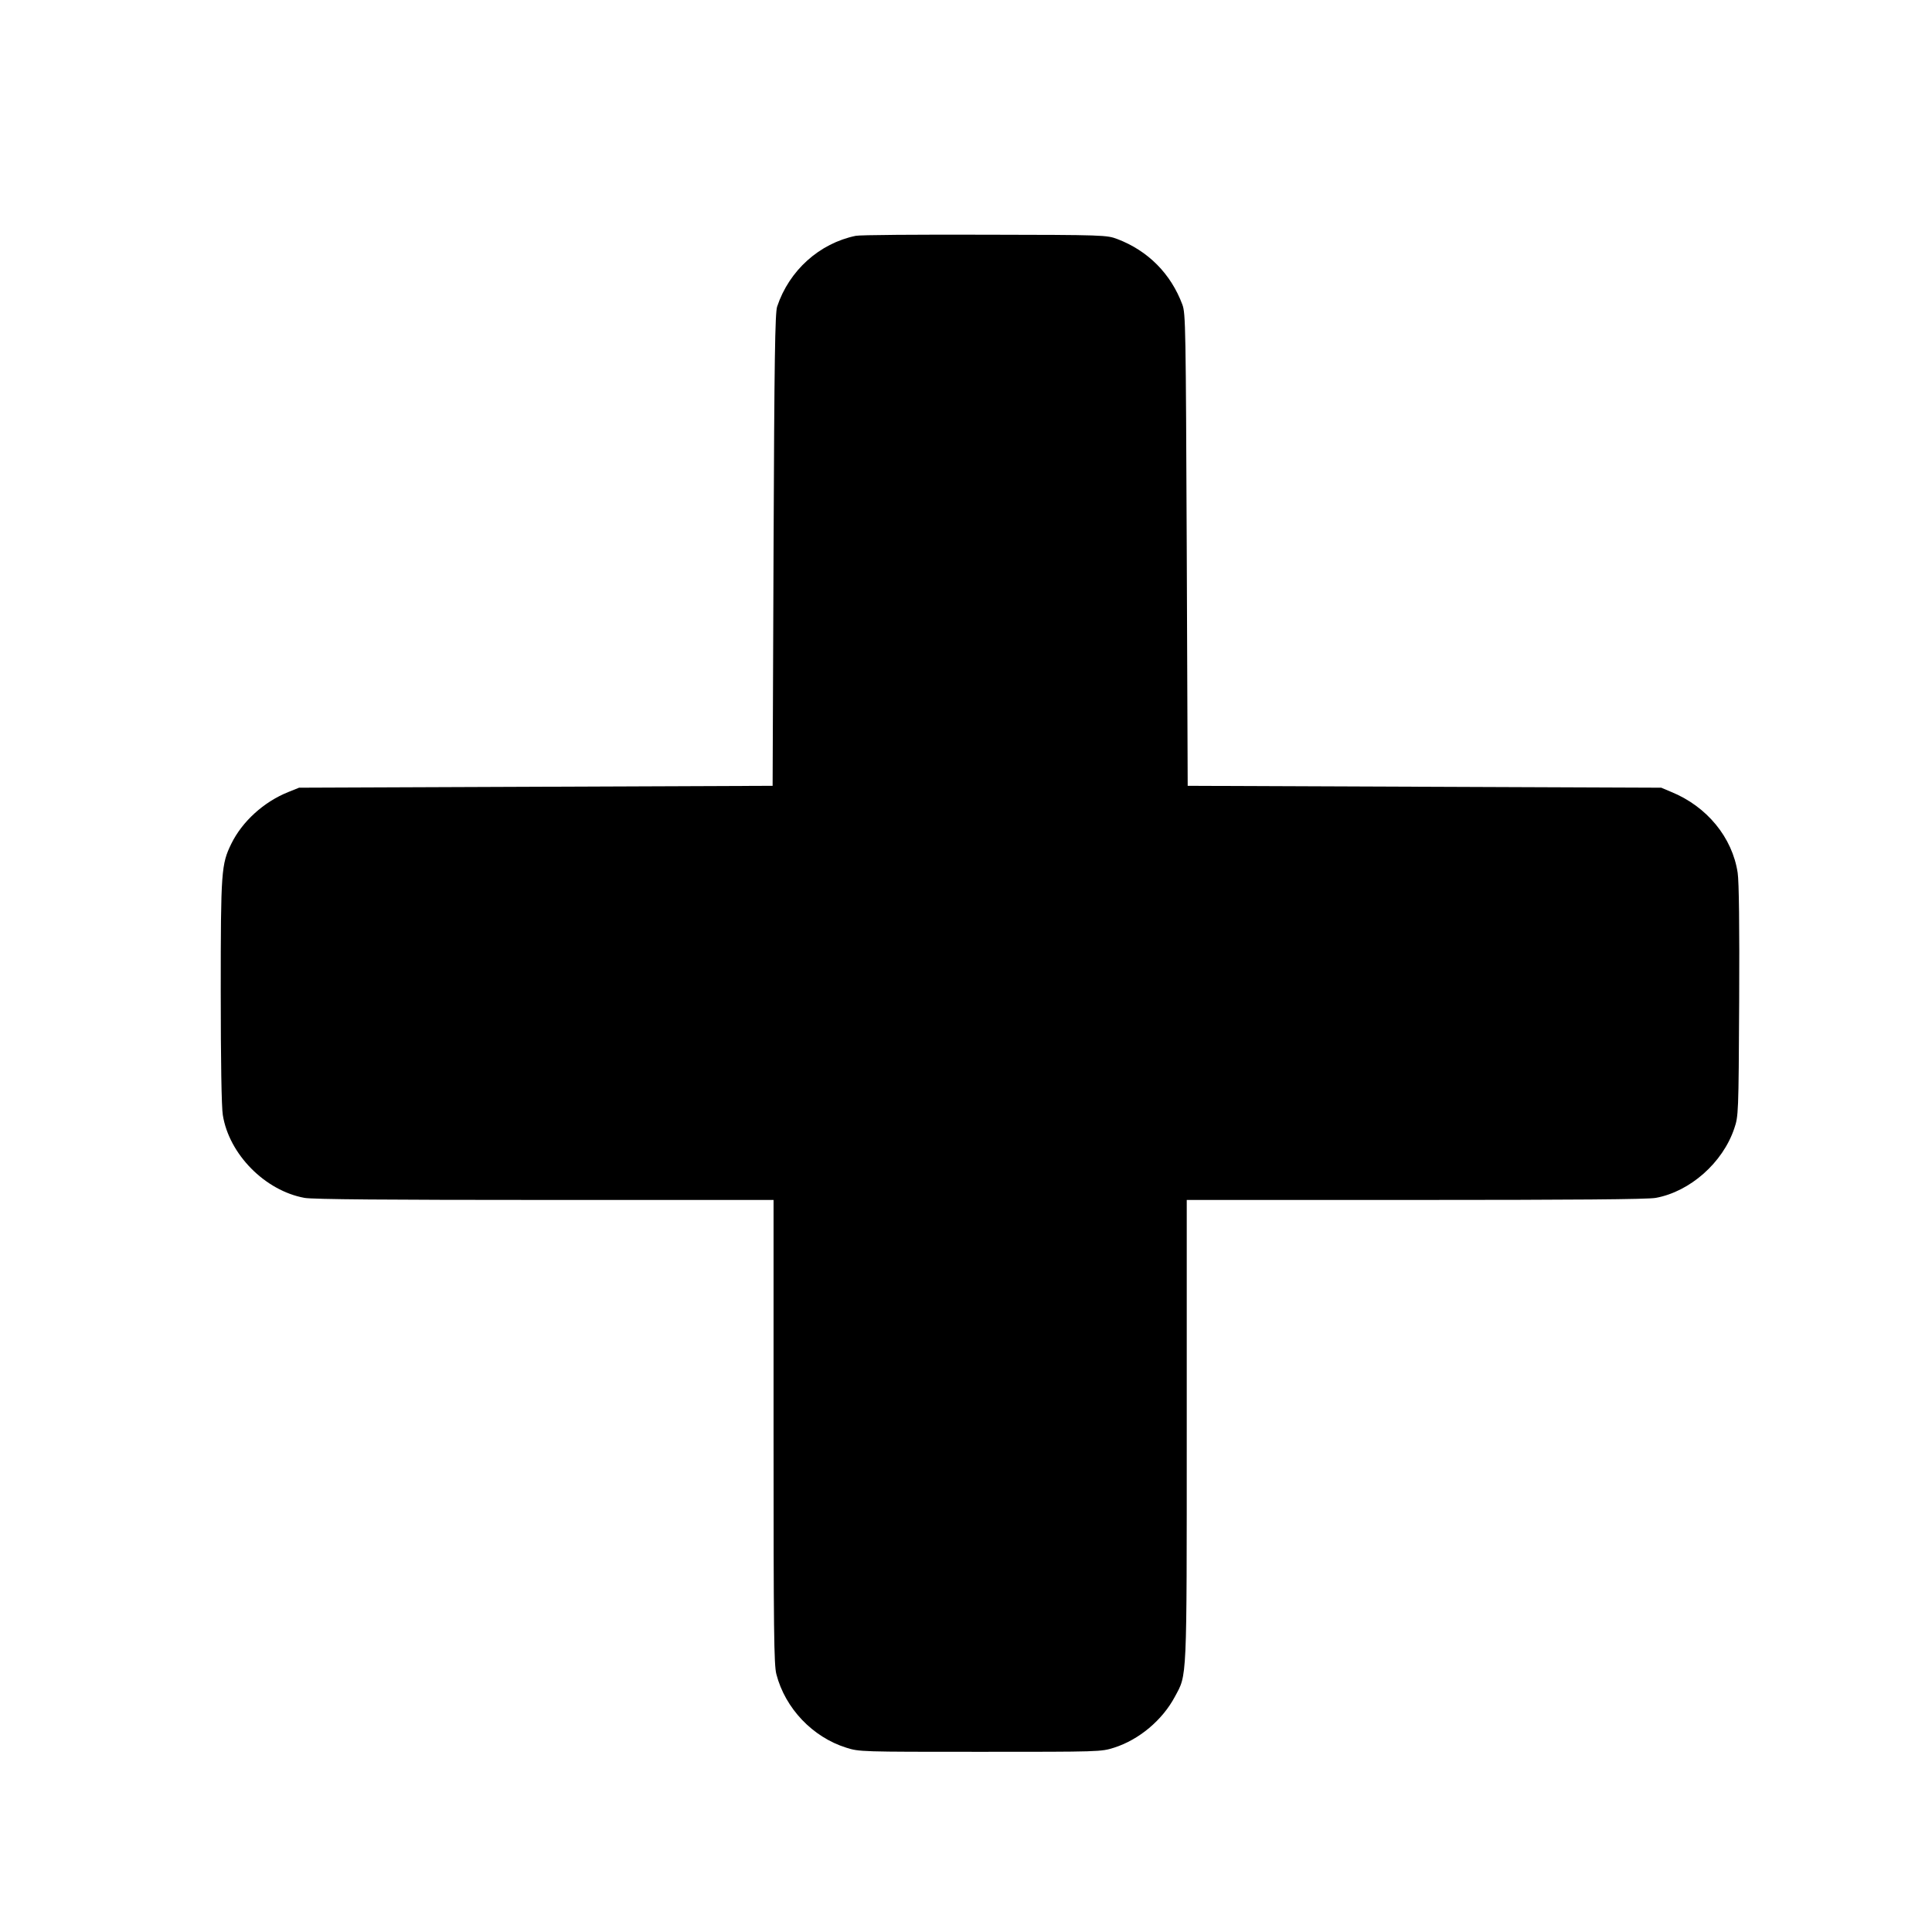
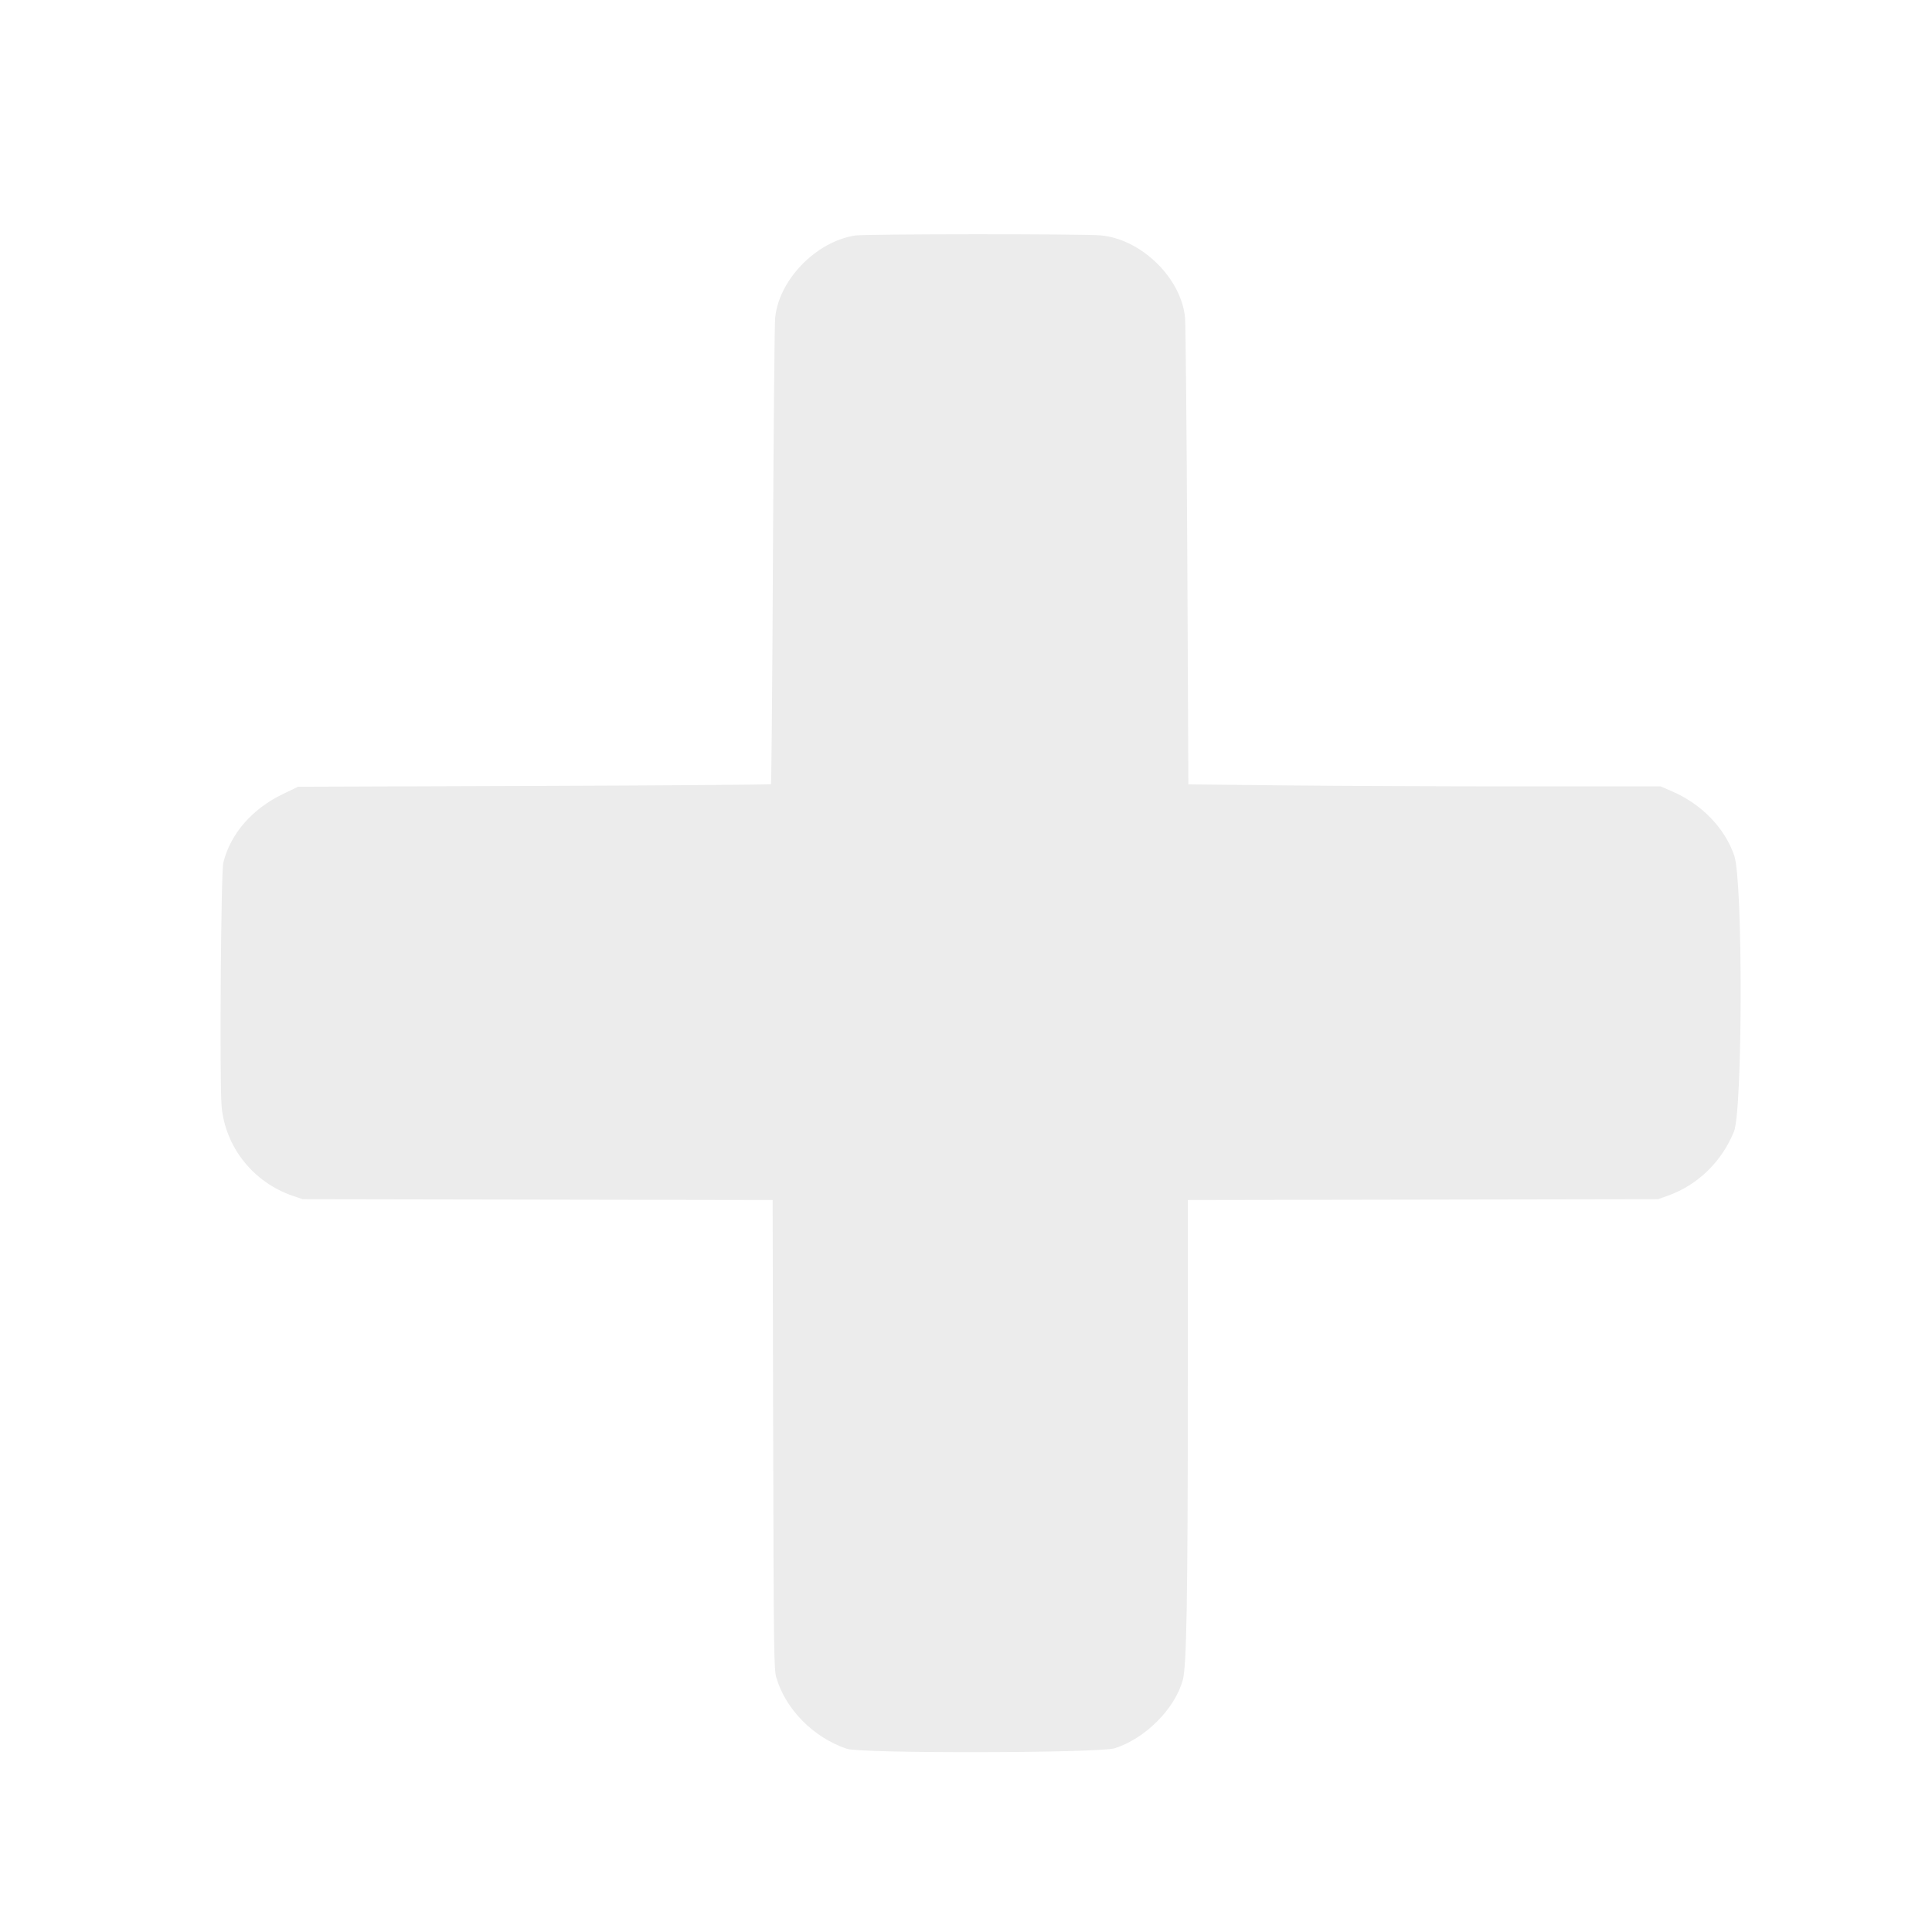
- <svg xmlns="http://www.w3.org/2000/svg" version="1.0" width="1024pt" height="1024pt" viewBox="0 0 1024 1024" preserveAspectRatio="xMidYMid meet">
-   <g transform="translate(0,1024) scale(0.1,-0.1)" fill="#000000" stroke="none">
-     <path d="M4535 8990 c-192 -40 -352 -183 -416 -375 -11 -32 -15 -278 -19 -1290 l-5 -1250 -1255 -5 -1255 -5 -57 -23 c-130 -52 -244 -156 -302 -274 -53 -109 -56 -142 -56 -783 0 -364 4 -615 11 -655 33 -208 224 -401 433 -439 41 -8 451 -11 1273 -11 l1213 0 0 -1228 c0 -1062 2 -1236 15 -1286 47 -181 192 -333 370 -389 69 -22 77 -22 710 -22 634 0 641 0 710 22 132 42 256 146 322 270 65 121 63 64 63 1411 l0 1222 1213 0 c822 0 1232 3 1273 11 181 33 355 186 416 368 22 65 23 75 26 675 2 395 -1 634 -8 680 -28 187 -163 352 -353 429 l-52 22 -1255 5 -1255 5 -5 1250 c-5 1184 -6 1253 -23 1300 -61 164 -182 286 -345 348 -56 21 -67 22 -702 23 -355 1 -663 -1 -685 -6z" />
+ <svg xmlns="http://www.w3.org/2000/svg" id="svg" version="1.1" width="400" height="400" viewBox="0, 0, 400,400">
+   <g id="svgg">
+     <path id="path0" d="M177.031 48.760 C 168.879 50.033,161.150 58.054,160.480 65.938 C 160.356 67.398,160.153 89.650,160.029 115.385 C 159.905 141.120,159.720 162.259,159.619 162.360 C 159.518 162.461,137.449 162.621,110.577 162.715 L 61.719 162.886 58.594 164.387 C 52.209 167.452,47.714 172.620,46.236 178.594 C 45.737 180.610,45.432 224.232,45.883 229.078 C 46.670 237.541,52.442 244.787,60.625 247.586 L 62.656 248.281 111.310 248.367 L 159.964 248.453 160.076 296.961 C 160.178 341.822,160.227 345.608,160.727 347.315 C 162.658 353.912,168.395 359.715,175.313 362.071 C 178.225 363.063,227.613 362.967,230.781 361.963 C 237.109 359.958,243.264 353.784,244.887 347.813 C 245.672 344.925,245.909 331.408,245.924 288.679 L 245.938 248.453 294.609 248.367 L 343.281 248.281 345.313 247.557 C 351.473 245.361,356.439 240.550,358.993 234.306 C 360.805 229.875,360.869 182.503,359.070 177.188 C 357.141 171.489,352.345 166.510,346.231 163.861 L 343.812 162.813 315.083 162.813 C 299.281 162.812,277.283 162.719,266.197 162.605 L 246.040 162.398 245.816 115.340 C 245.693 89.458,245.481 67.135,245.345 65.733 C 244.551 57.543,236.266 49.481,227.872 48.731 C 224.137 48.397,179.190 48.422,177.031 48.760 " stroke="none" fill="#ececec" fill-rule="evenodd" />
+     <path id="path1" d="" stroke="none" fill="#f0ecec" fill-rule="evenodd" />
+     <path id="path2" d="" stroke="none" fill="#f0ecec" fill-rule="evenodd" />
+     <path id="path3" d="" stroke="none" fill="#f0ecec" fill-rule="evenodd" />
+     <path id="path4" d="" stroke="none" fill="#f0ecec" fill-rule="evenodd" />
+     <path id="path5" d="" stroke="none" fill="#f0ecec" fill-rule="evenodd" />
+     <path id="path6" d="" stroke="none" fill="#f0ecec" fill-rule="evenodd" />
+     <path id="path7" d="" stroke="none" fill="#f0ecec" fill-rule="evenodd" />
+     <path id="path8" d="" stroke="none" fill="#f0ecec" fill-rule="evenodd" />
  </g>
</svg>
